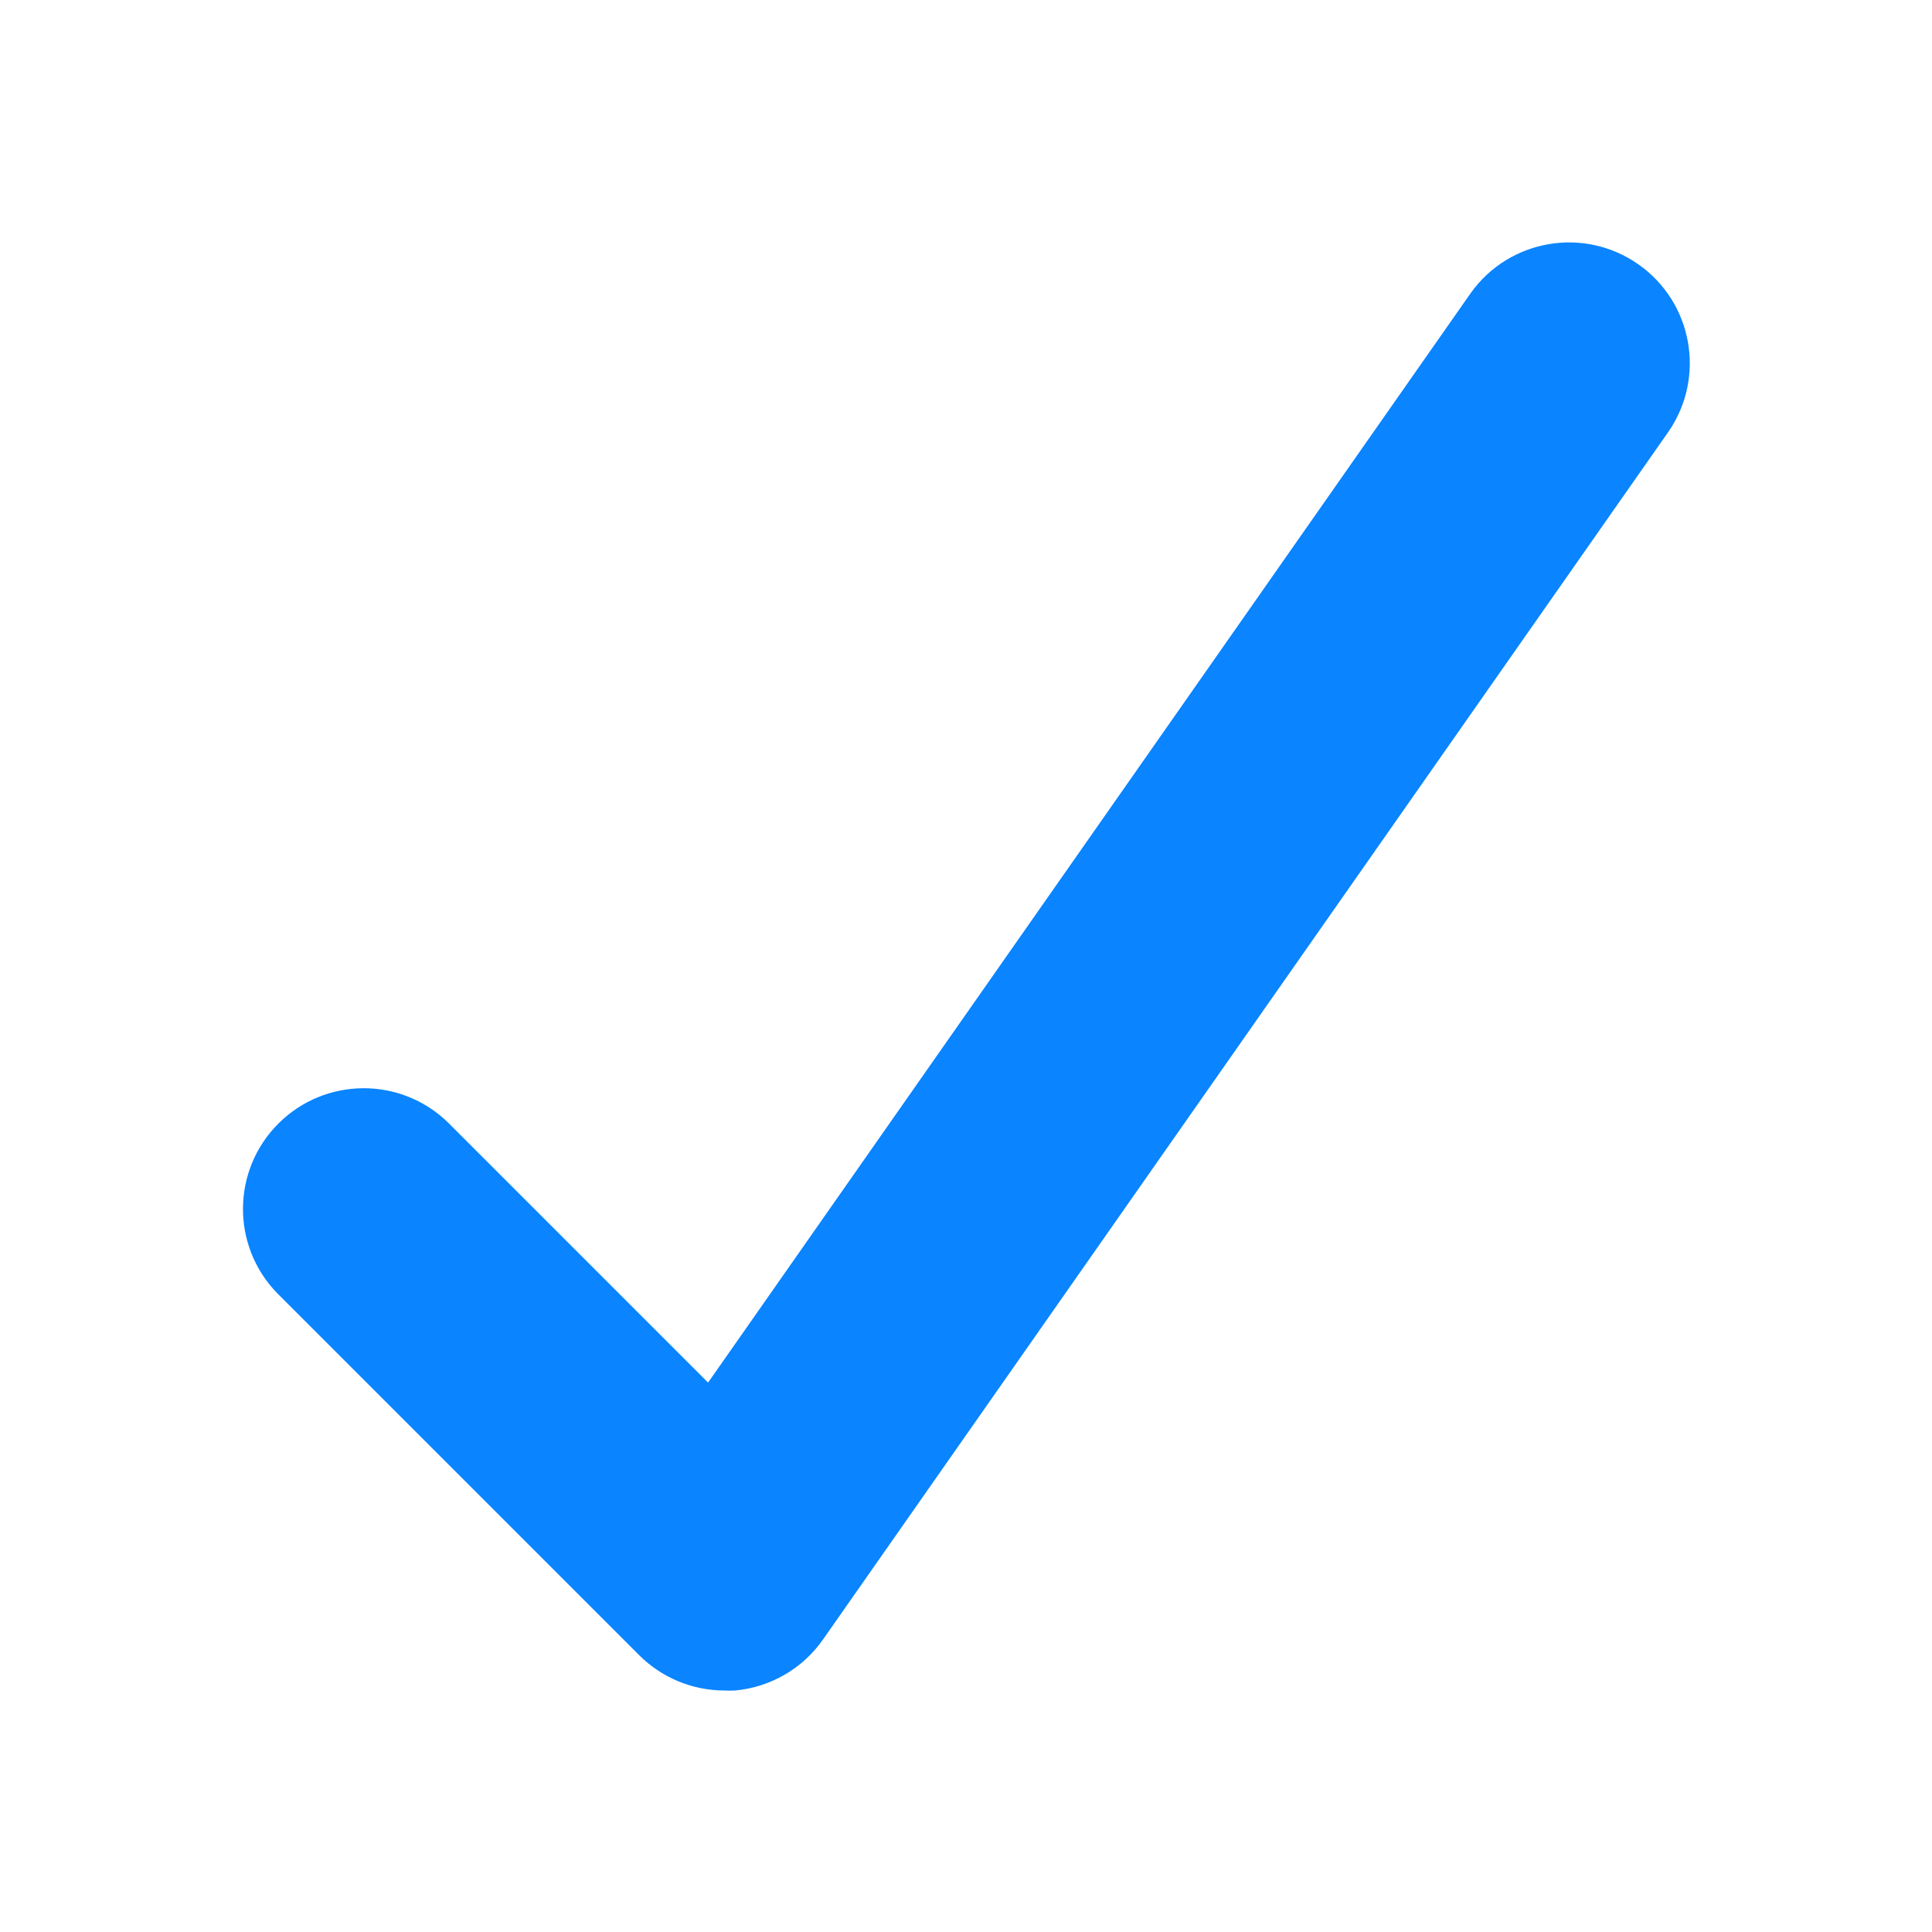
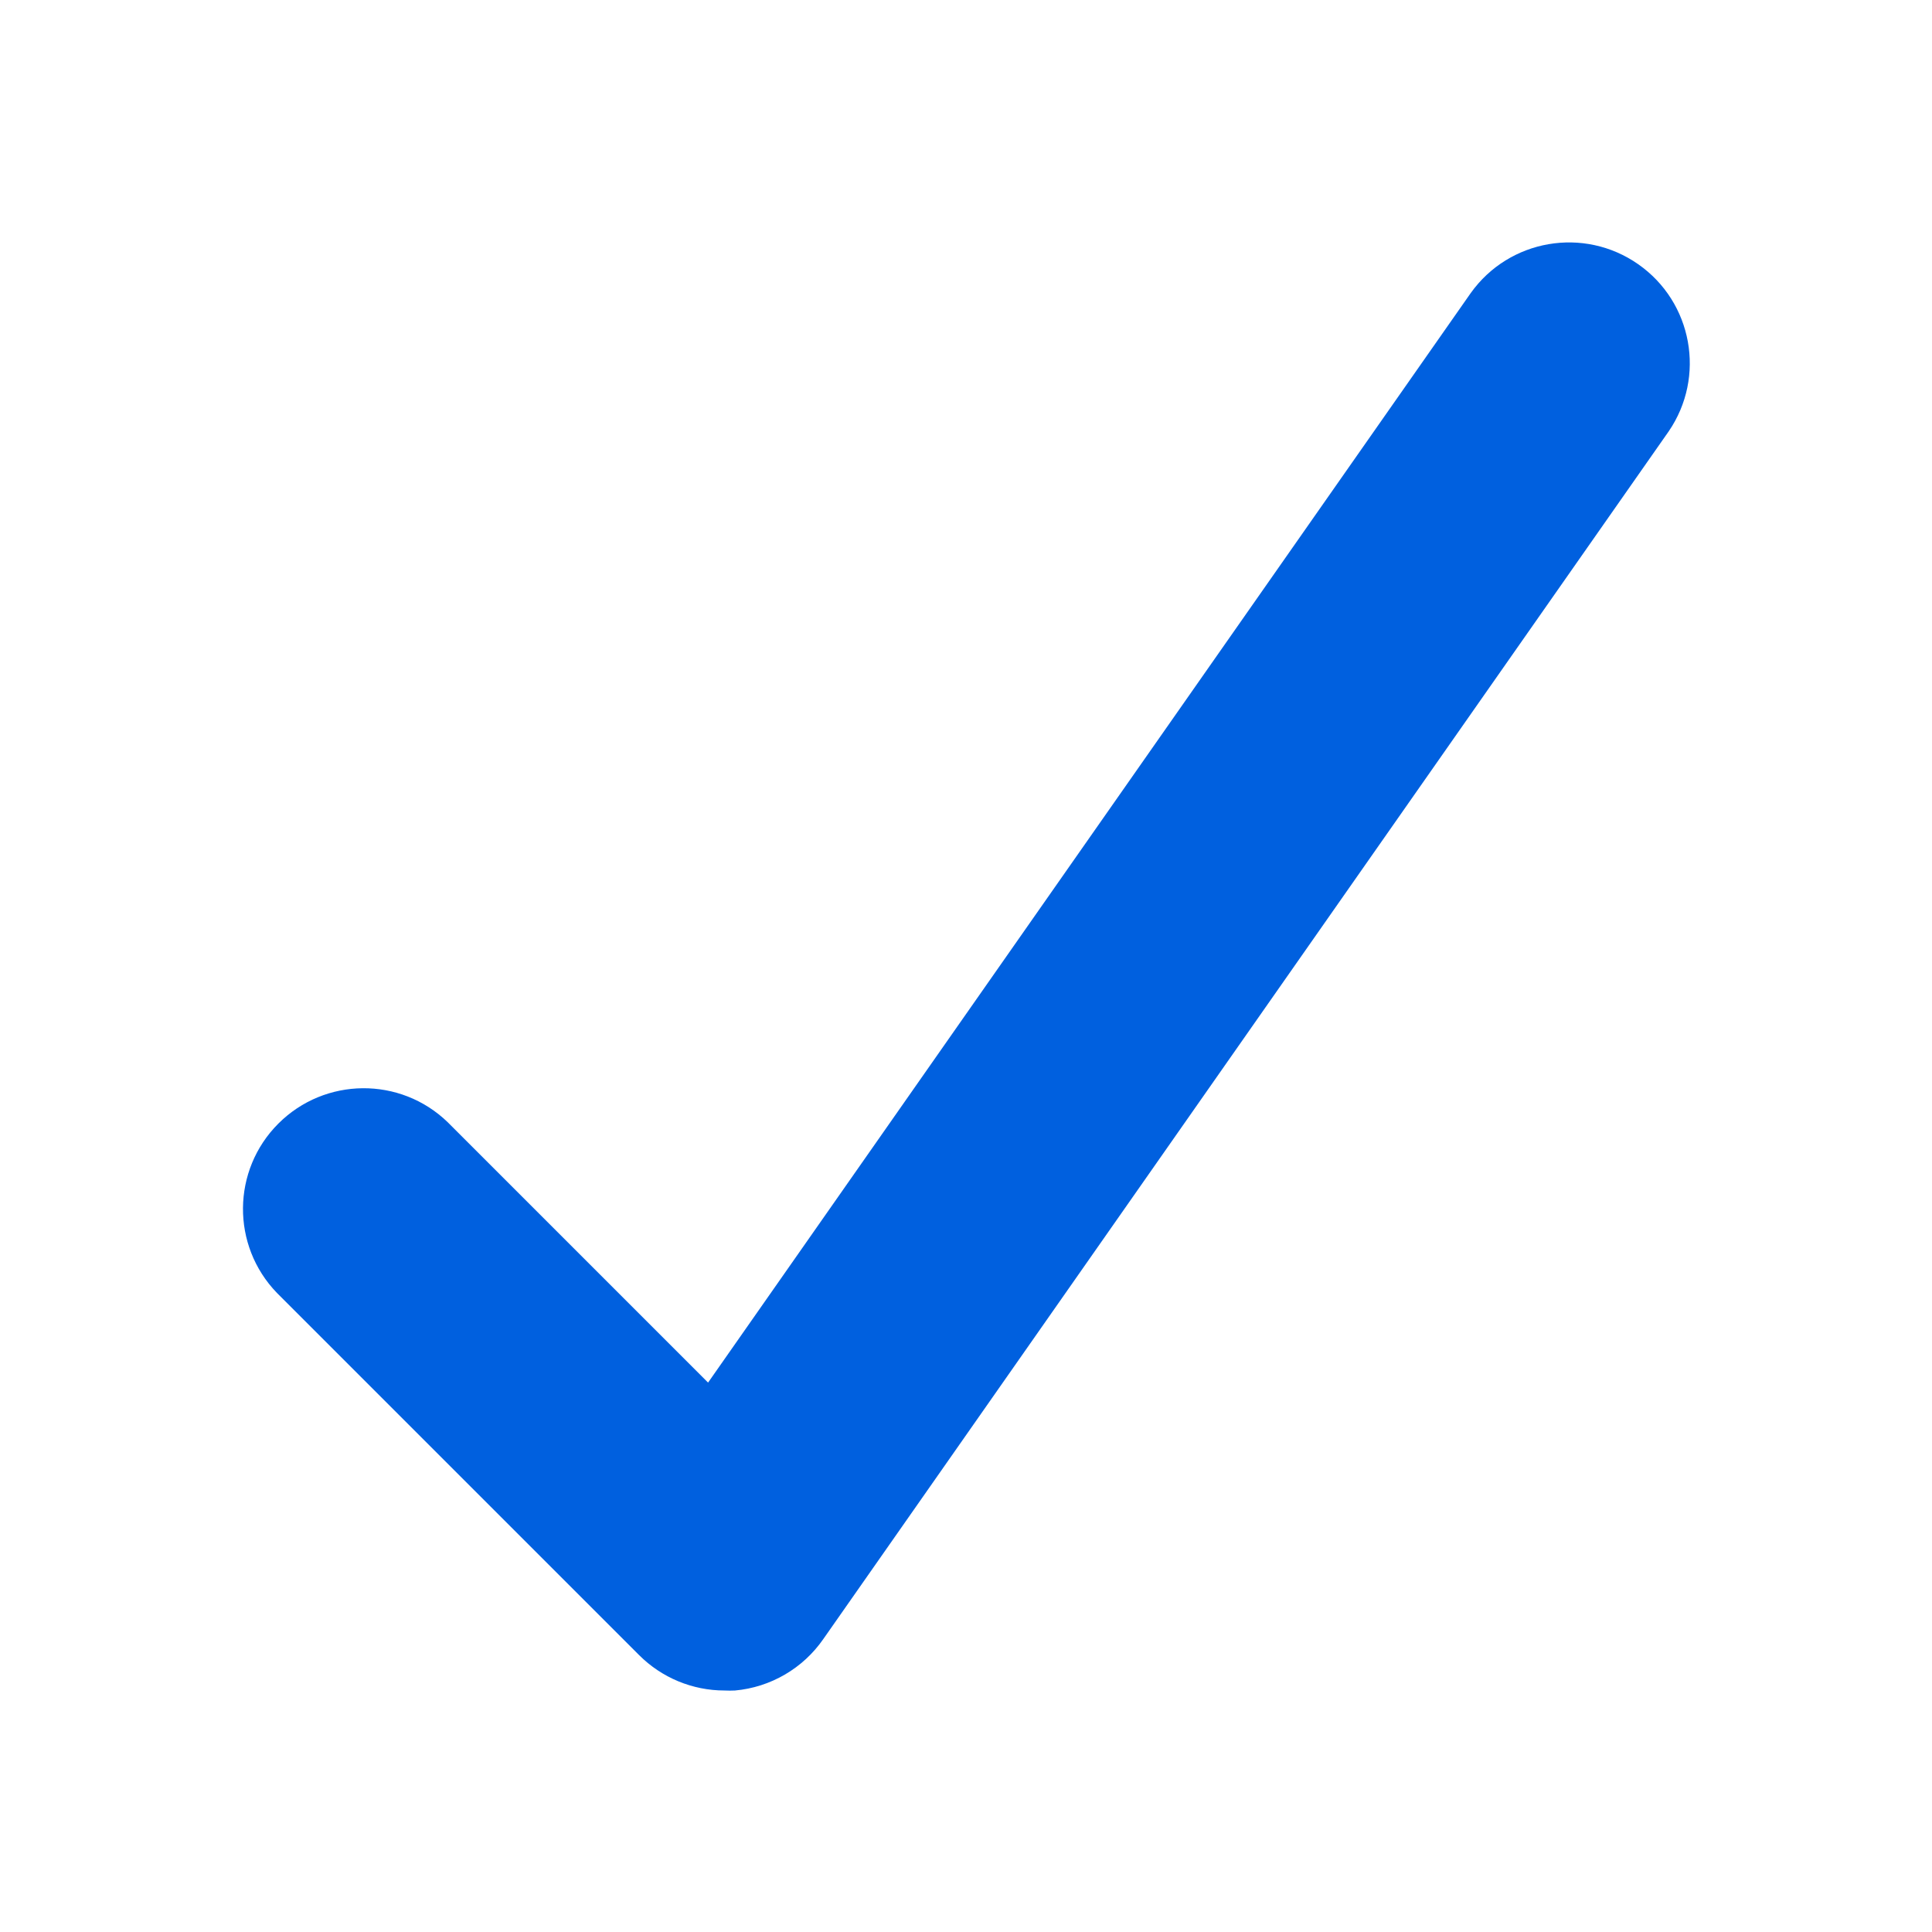
<svg xmlns="http://www.w3.org/2000/svg" width="16" height="16">
-   <path fill="#0a84ff" d="M6 14a1 1 0 0 1-.707-.293l-3-3a1 1 0 0 1 1.414-1.414l2.157 2.157 6.316-9.023a1 1 0 0 1 1.639 1.146l-7 10a1 1 0 0 1-.732.427A.863.863 0 0 1 6 14z" />
+   <path fill="#0060df" d="M6 14a1 1 0 0 1-.707-.293l-3-3a1 1 0 0 1 1.414-1.414l2.157 2.157 6.316-9.023a1 1 0 0 1 1.639 1.146l-7 10a1 1 0 0 1-.732.427A.863.863 0 0 1 6 14z" />
</svg>
